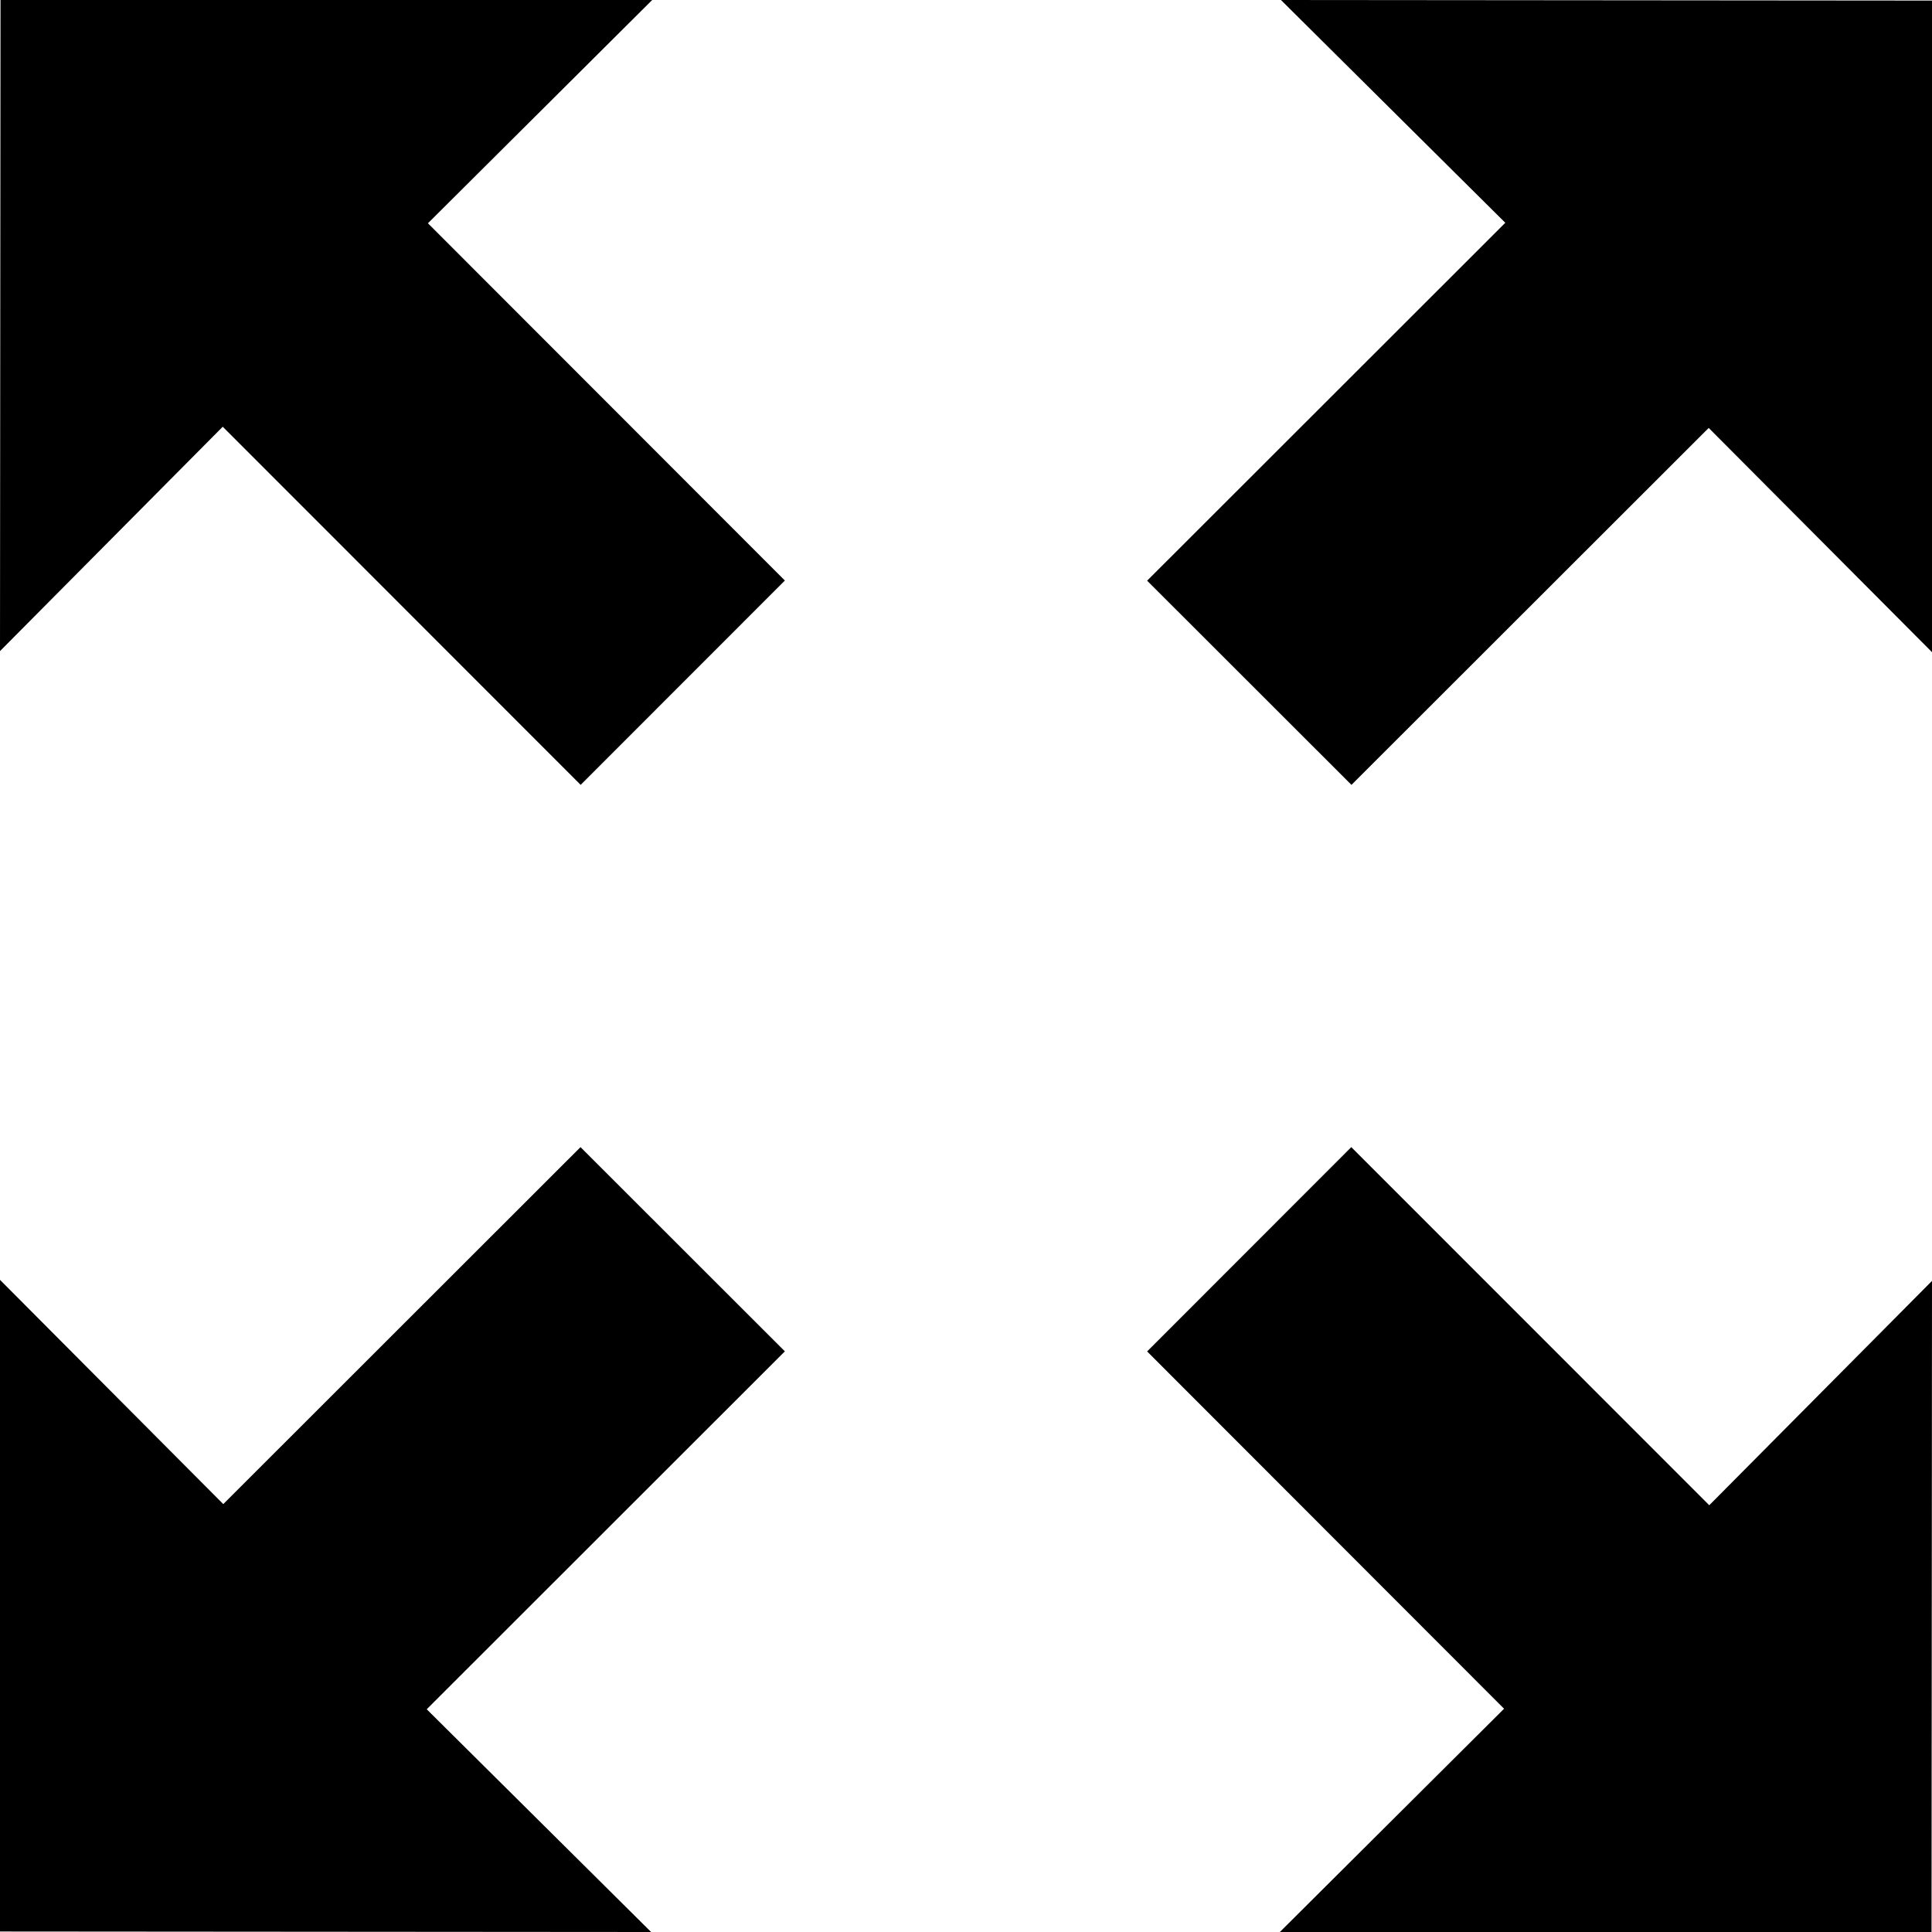
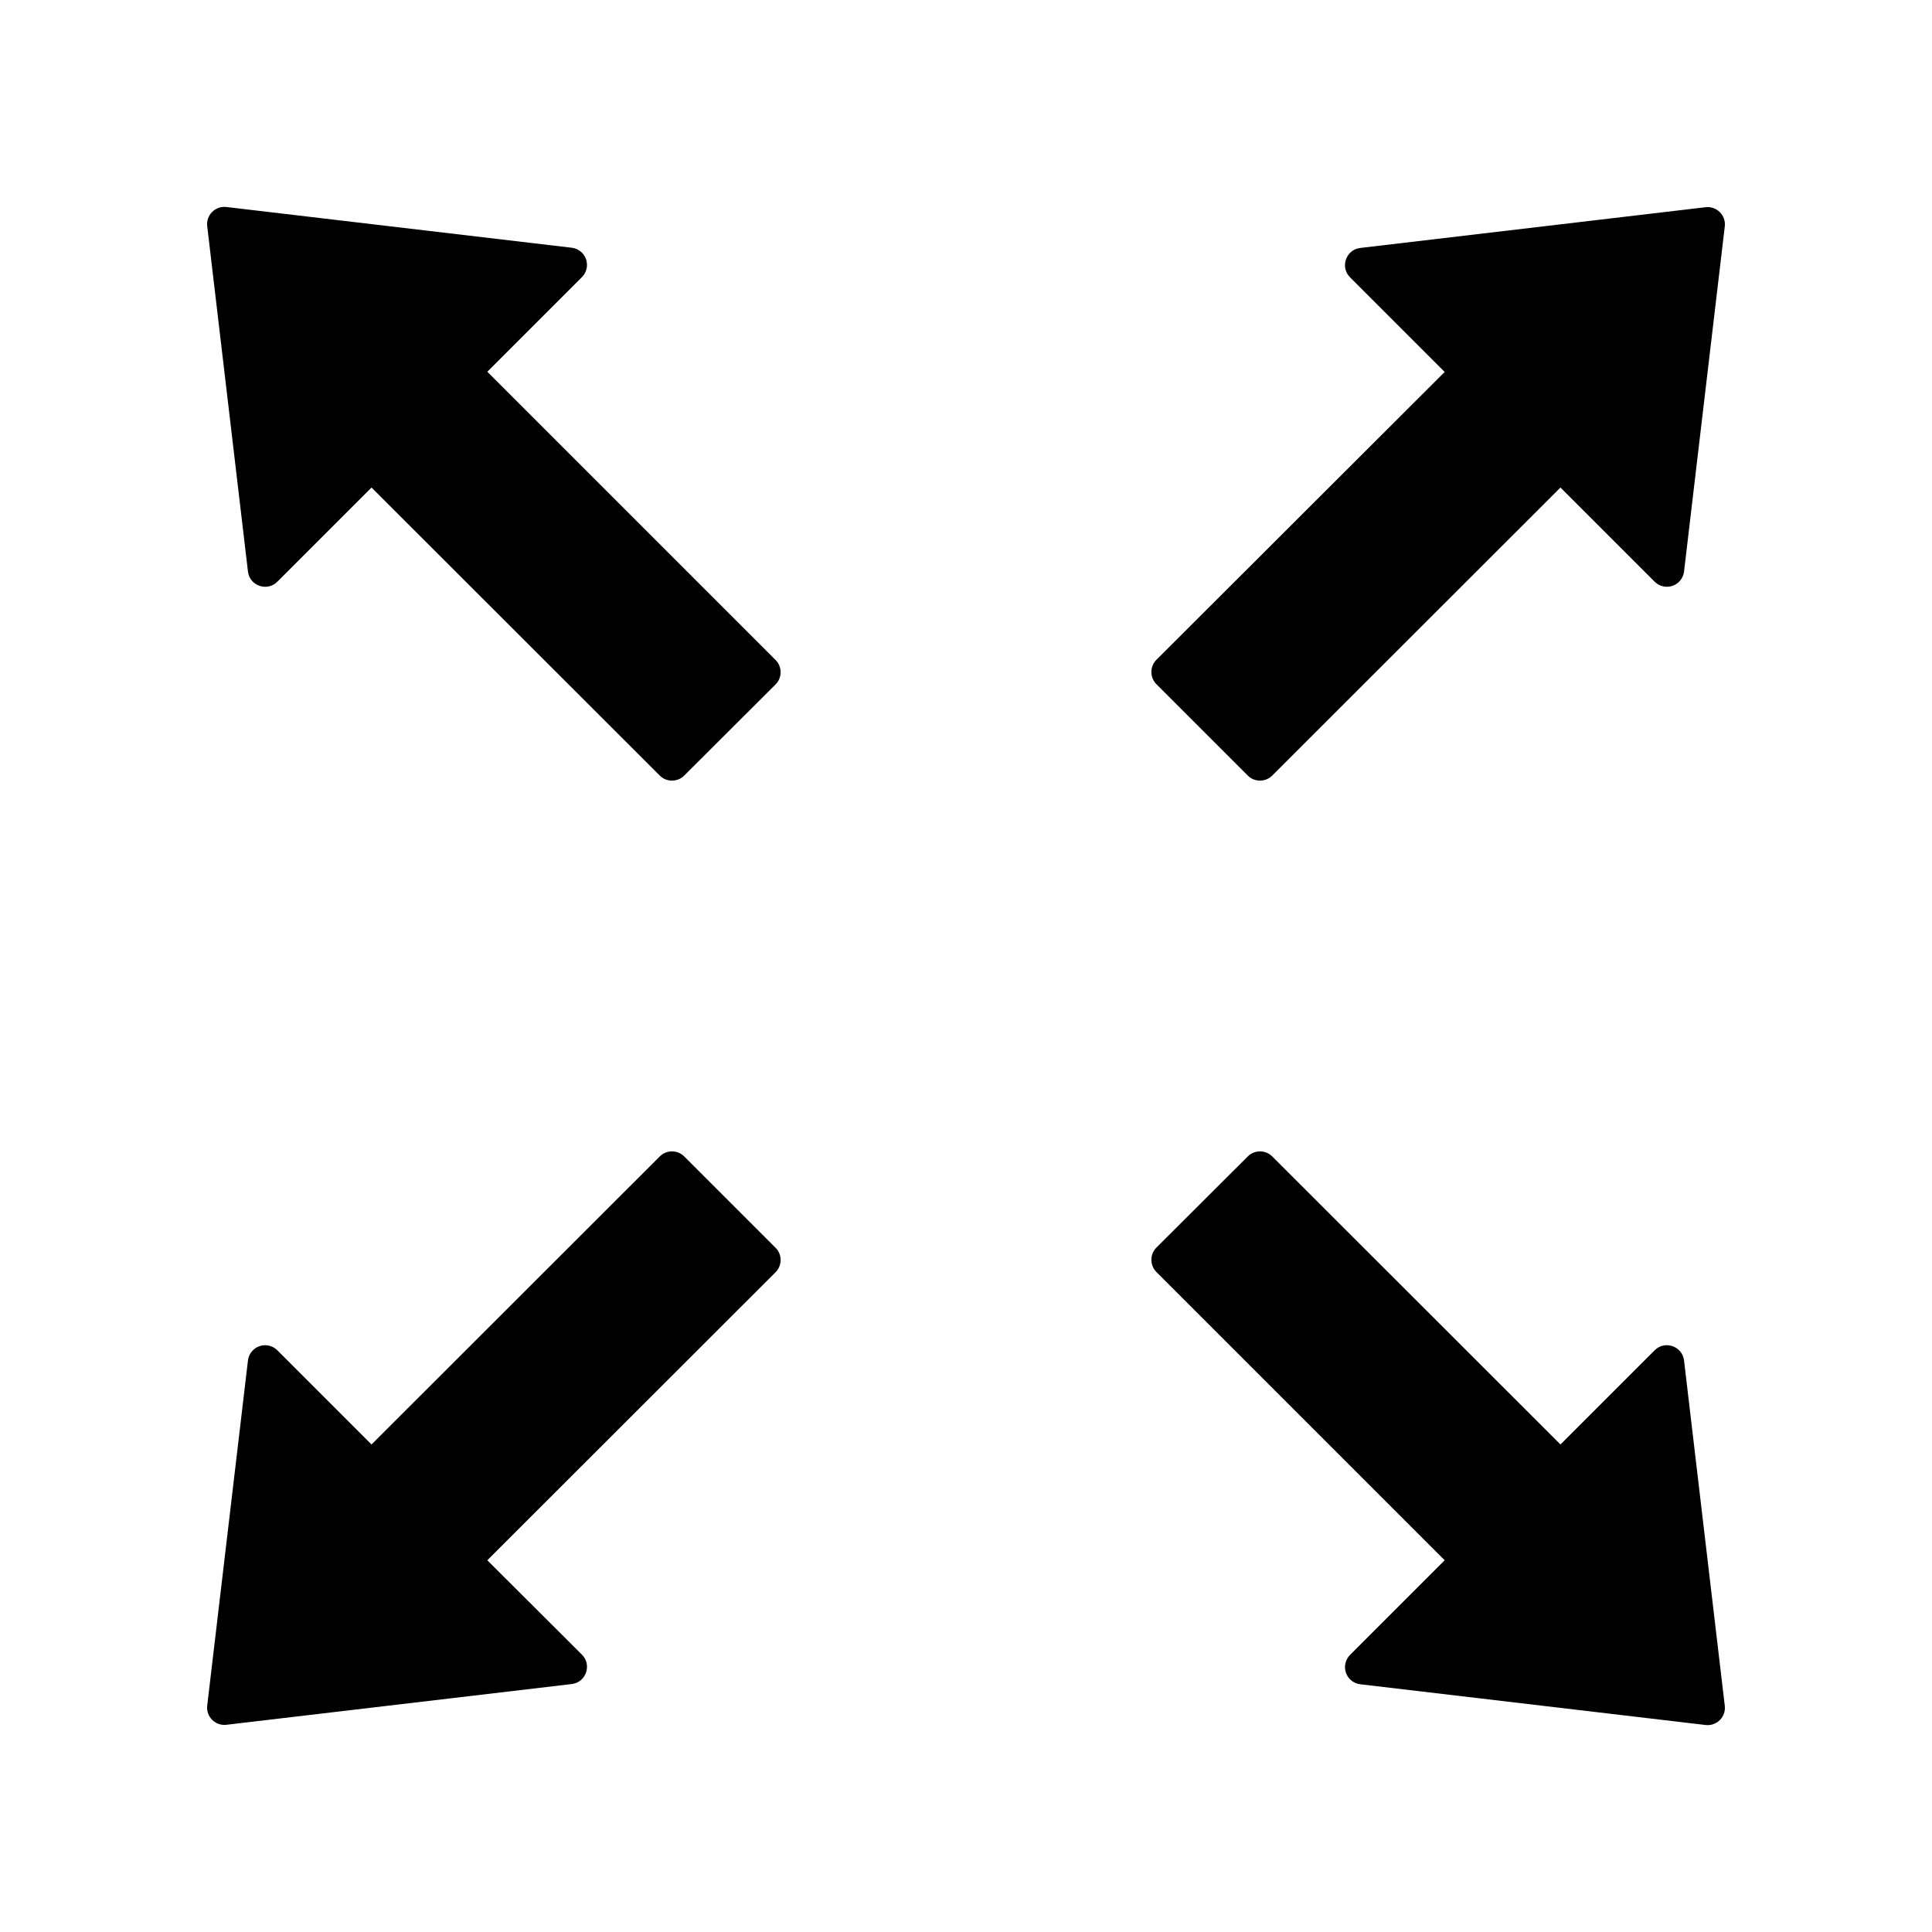
- <svg xmlns="http://www.w3.org/2000/svg" width="128" height="128">
-   <path d="M38.47 52L52 38.462l-23.648-23.67L43.209 0H.035L0 43.137l14.757-14.865L38.47 52zm74.773 47.726L89.526 76 76 89.536l23.648 23.672L84.795 128h43.174L128 84.863l-14.757 14.863zM89.538 52l23.668-23.648L128 43.207V.038L84.866 0 99.73 14.76 76 38.472 89.538 52zM38.46 76L14.792 99.651 0 84.794v43.173l43.137.033-14.865-14.757L52 89.53 38.46 76z" />
+ <svg xmlns="http://www.w3.org/2000/svg" viewBox="64 64 896 896" focusable="false">
+   <path d="M290 236.4l43.9-43.9a8.01 8.01 0 00-4.7-13.6L169 160c-5.1-.6-9.5 3.7-8.9 8.9L179 329.1c.8 6.6 8.9 9.4 13.6 4.7l43.7-43.7L370 423.7c3.1 3.1 8.2 3.1 11.3 0l42.4-42.3c3.1-3.1 3.1-8.2 0-11.3L290 236.4zm352.7 187.3c3.1 3.1 8.2 3.1 11.3 0l133.7-133.6 43.7 43.7a8.01 8.01 0 0013.6-4.7L863.9 169c.6-5.1-3.7-9.5-8.9-8.9L694.8 179c-6.6.8-9.4 8.9-4.7 13.6l43.9 43.9L600.3 370a8.03 8.03 0 000 11.3l42.4 42.4zM845 694.9c-.8-6.6-8.9-9.4-13.6-4.7l-43.7 43.7L654 600.3a8.03 8.03 0 00-11.3 0l-42.4 42.3a8.03 8.03 0 000 11.3L734 787.6l-43.9 43.9a8.01 8.01 0 004.7 13.6L855 864c5.1.6 9.5-3.7 8.9-8.9L845 694.9zm-463.7-94.6a8.03 8.03 0 00-11.3 0L236.3 733.9l-43.7-43.7a8.01 8.01 0 00-13.6 4.7L160.1 855c-.6 5.1 3.7 9.5 8.9 8.9L329.2 845c6.6-.8 9.4-8.9 4.7-13.6L290 787.6 423.7 654c3.1-3.1 3.1-8.2 0-11.3l-42.4-42.4z" />
</svg>
